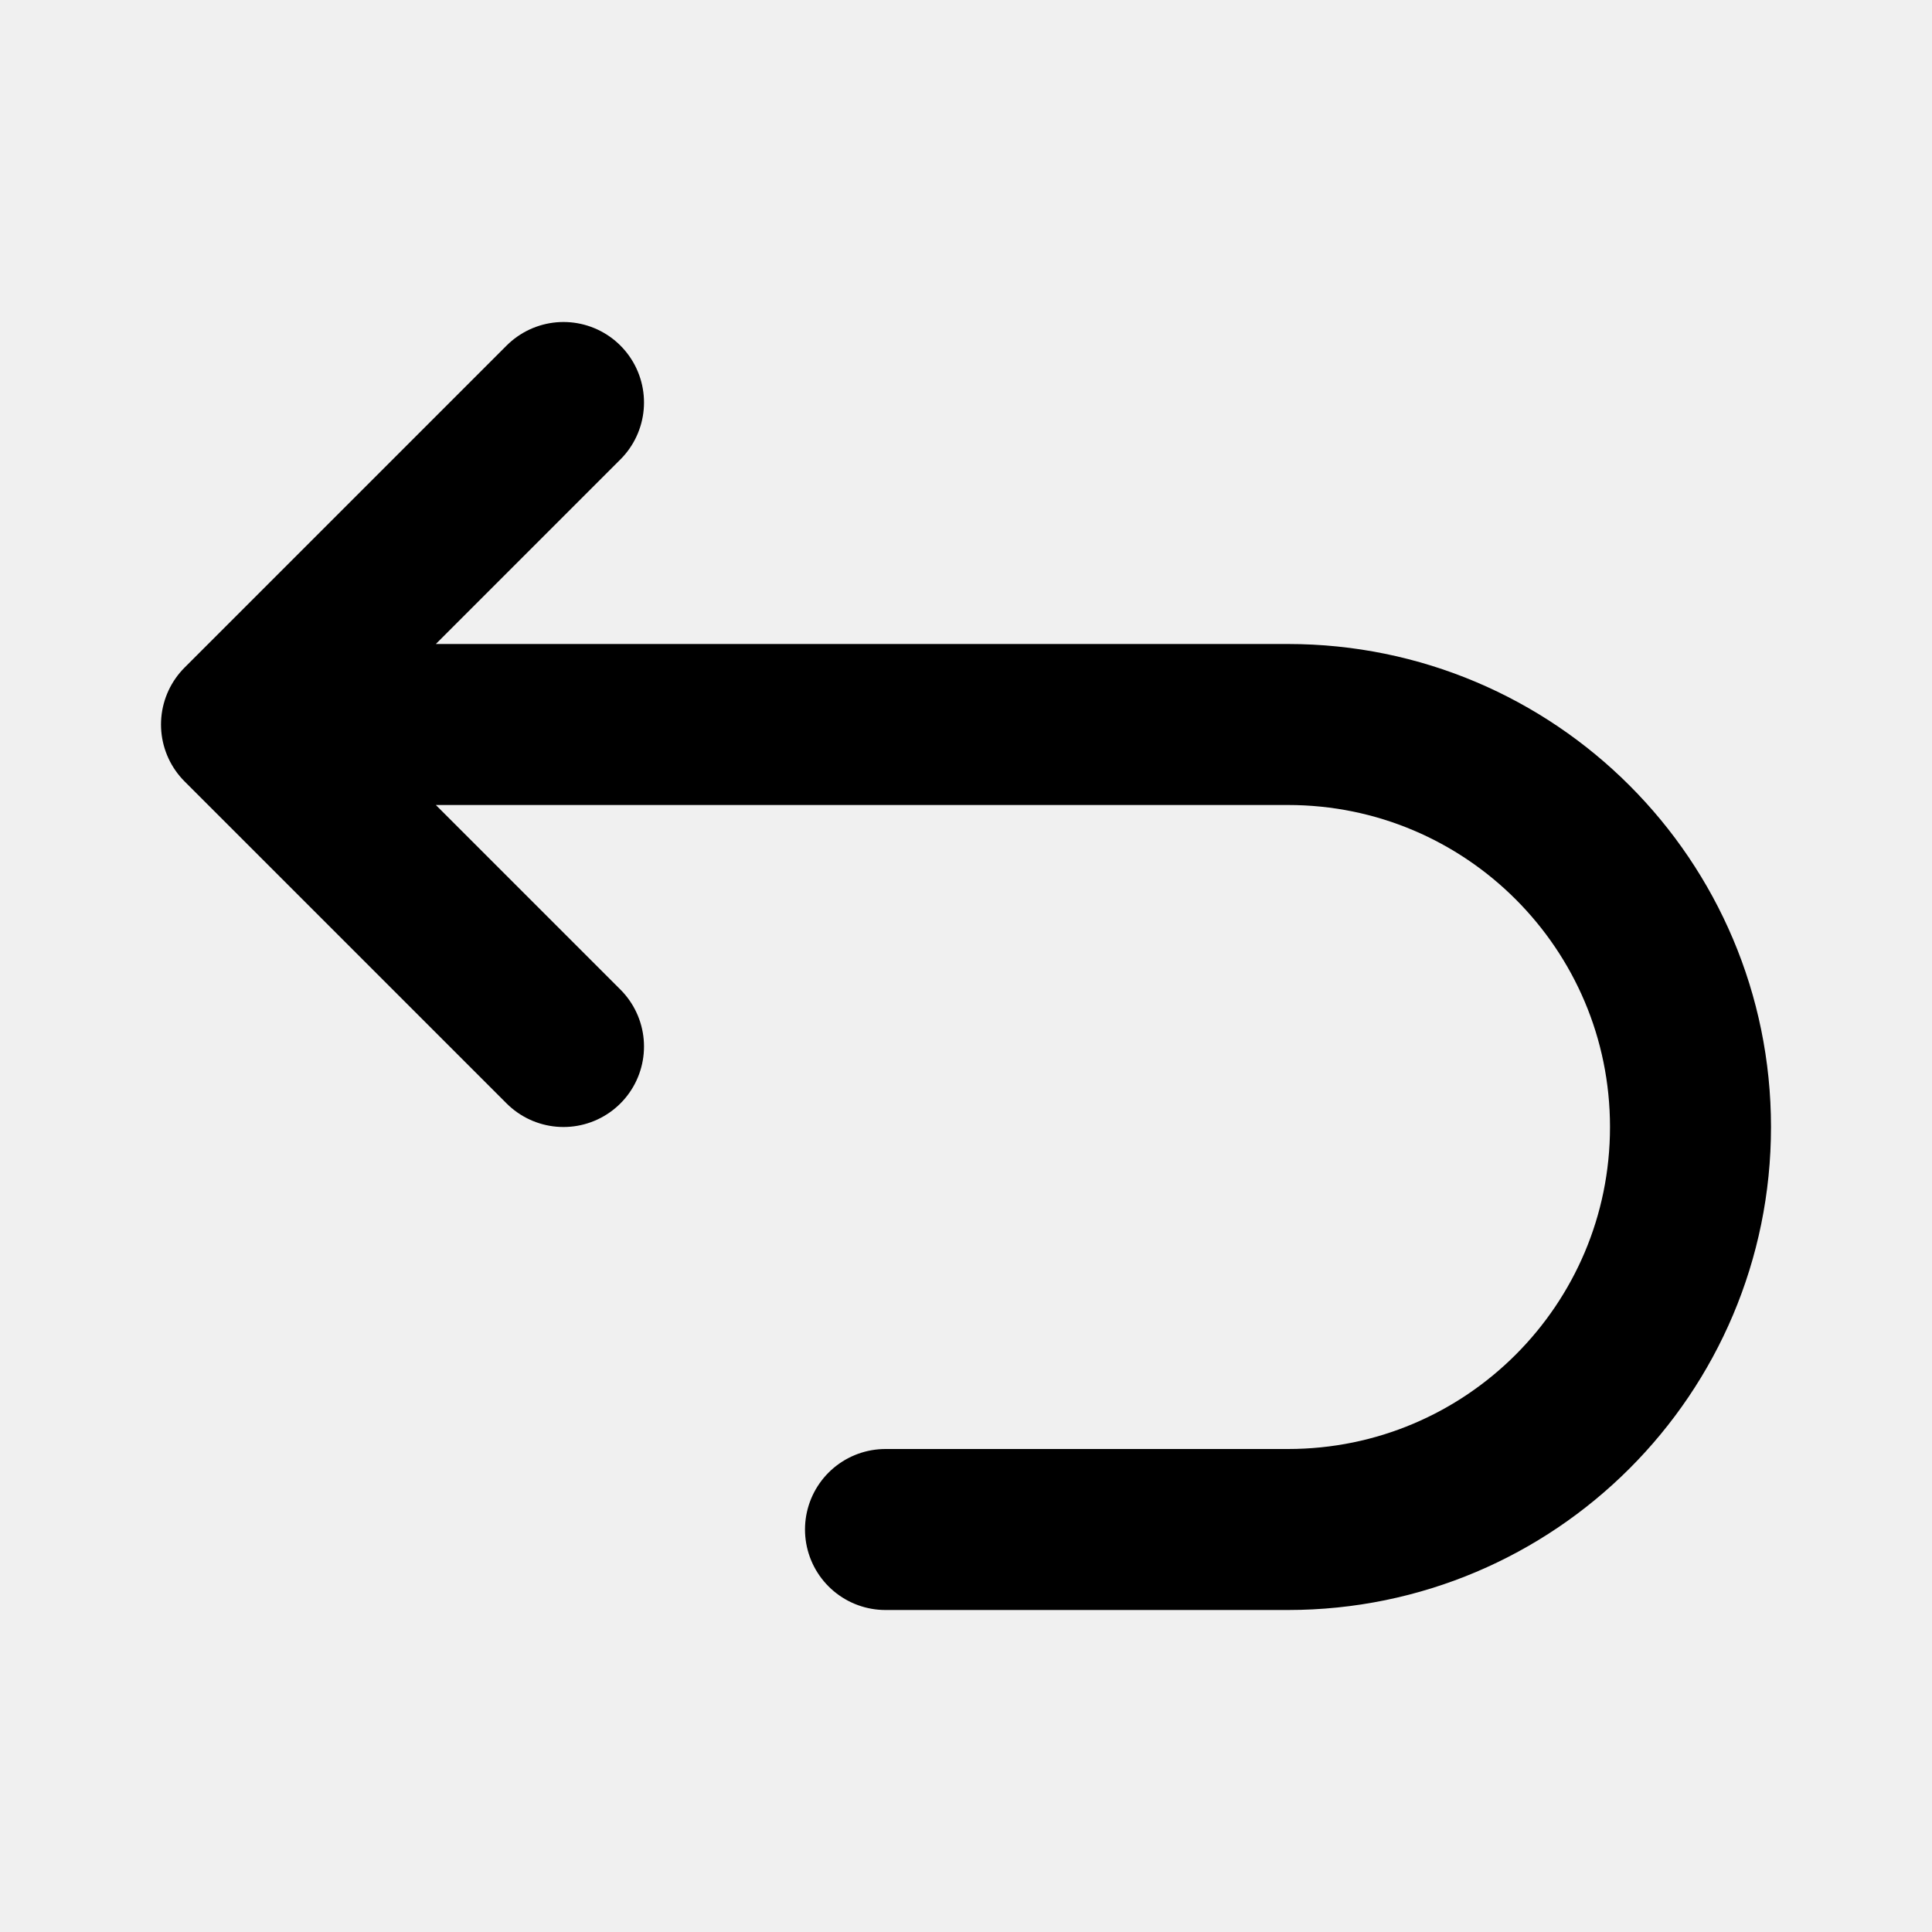
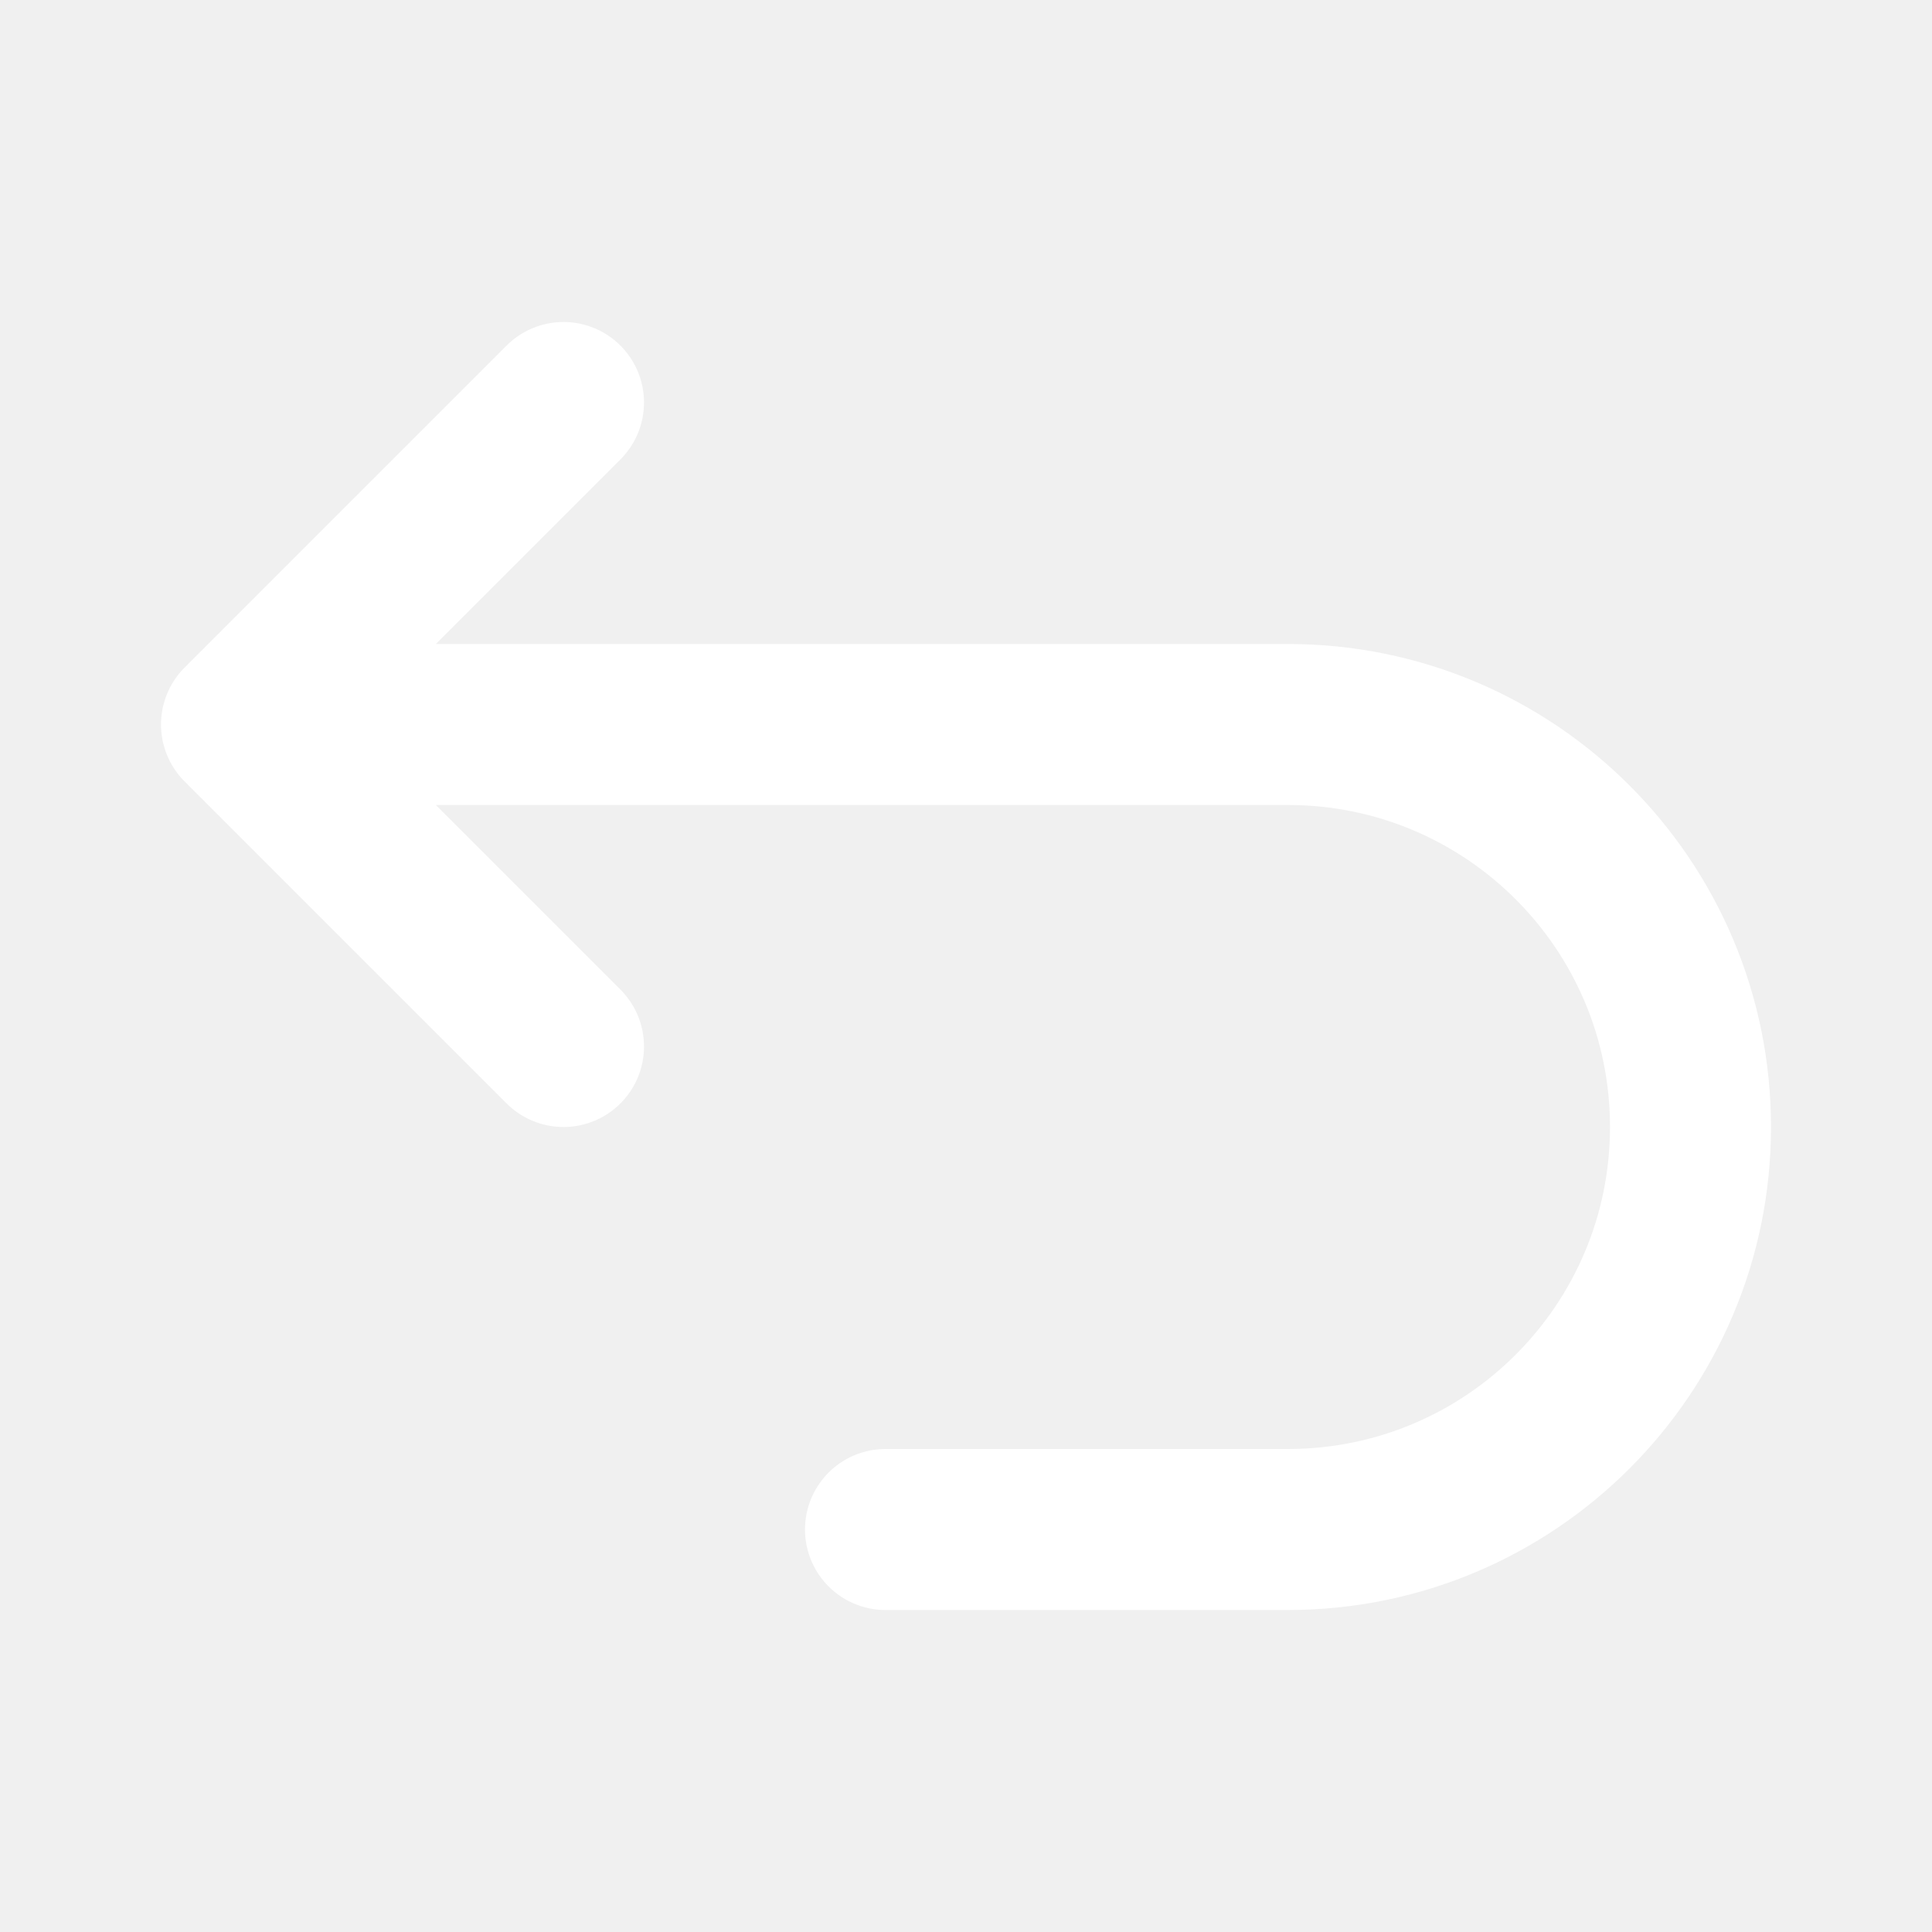
- <svg xmlns="http://www.w3.org/2000/svg" width="800px" height="800px" viewBox="0 0 24 24" color="white" fill="none">
+ <svg xmlns="http://www.w3.org/2000/svg" width="800px" height="800px" viewBox="0 0 24 24" stroke="white" fill="none">
  <g id="Arrow / Arrow_Undo_Up_Left">
-     <path id="Vector" d="M7 13L3 9M3 9L7 5M3 9H16C18.761 9 21 11.239 21 14C21 16.761 18.761 19 16 19H11" stroke="#000000" stroke-width="2" stroke-linecap="round" stroke-linejoin="round" />
+     <path id="Vector" d="M7 13L3 9M3 9L7 5M3 9H16C18.761 9 21 11.239 21 14C21 16.761 18.761 19 16 19H11" stroke="white" stroke-width="2" stroke-linecap="round" stroke-linejoin="round" />
  </g>
</svg>
